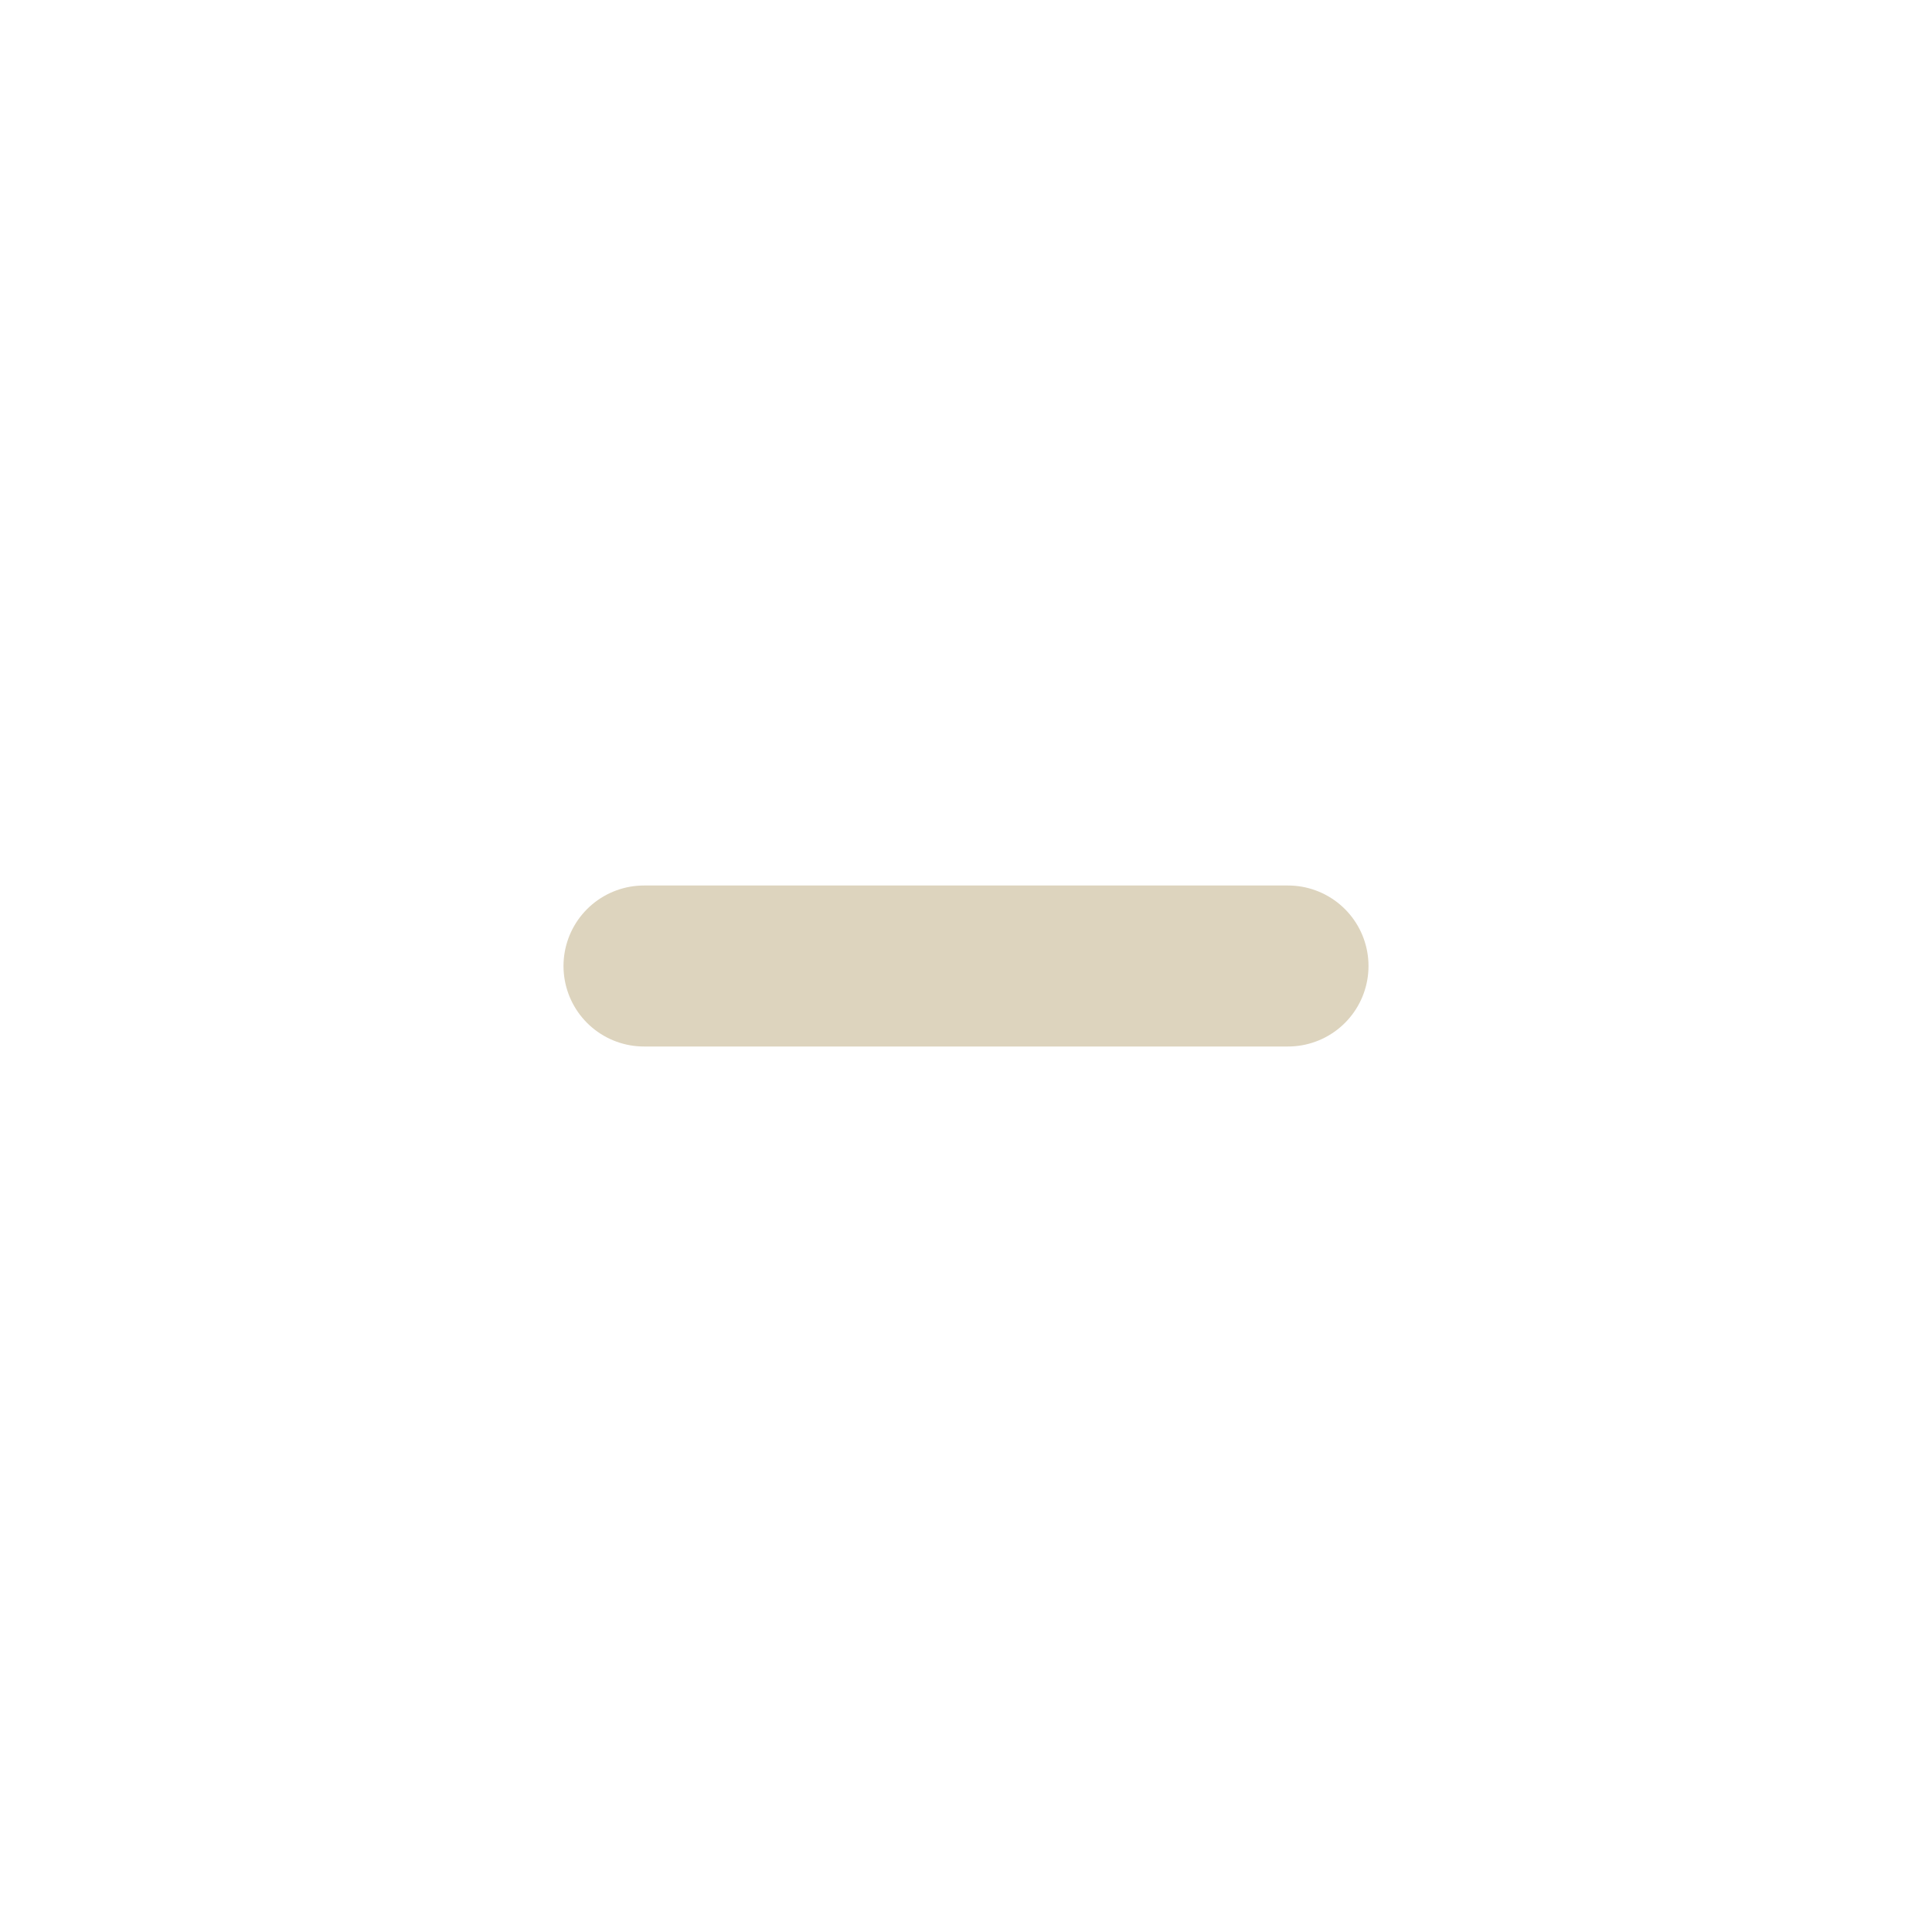
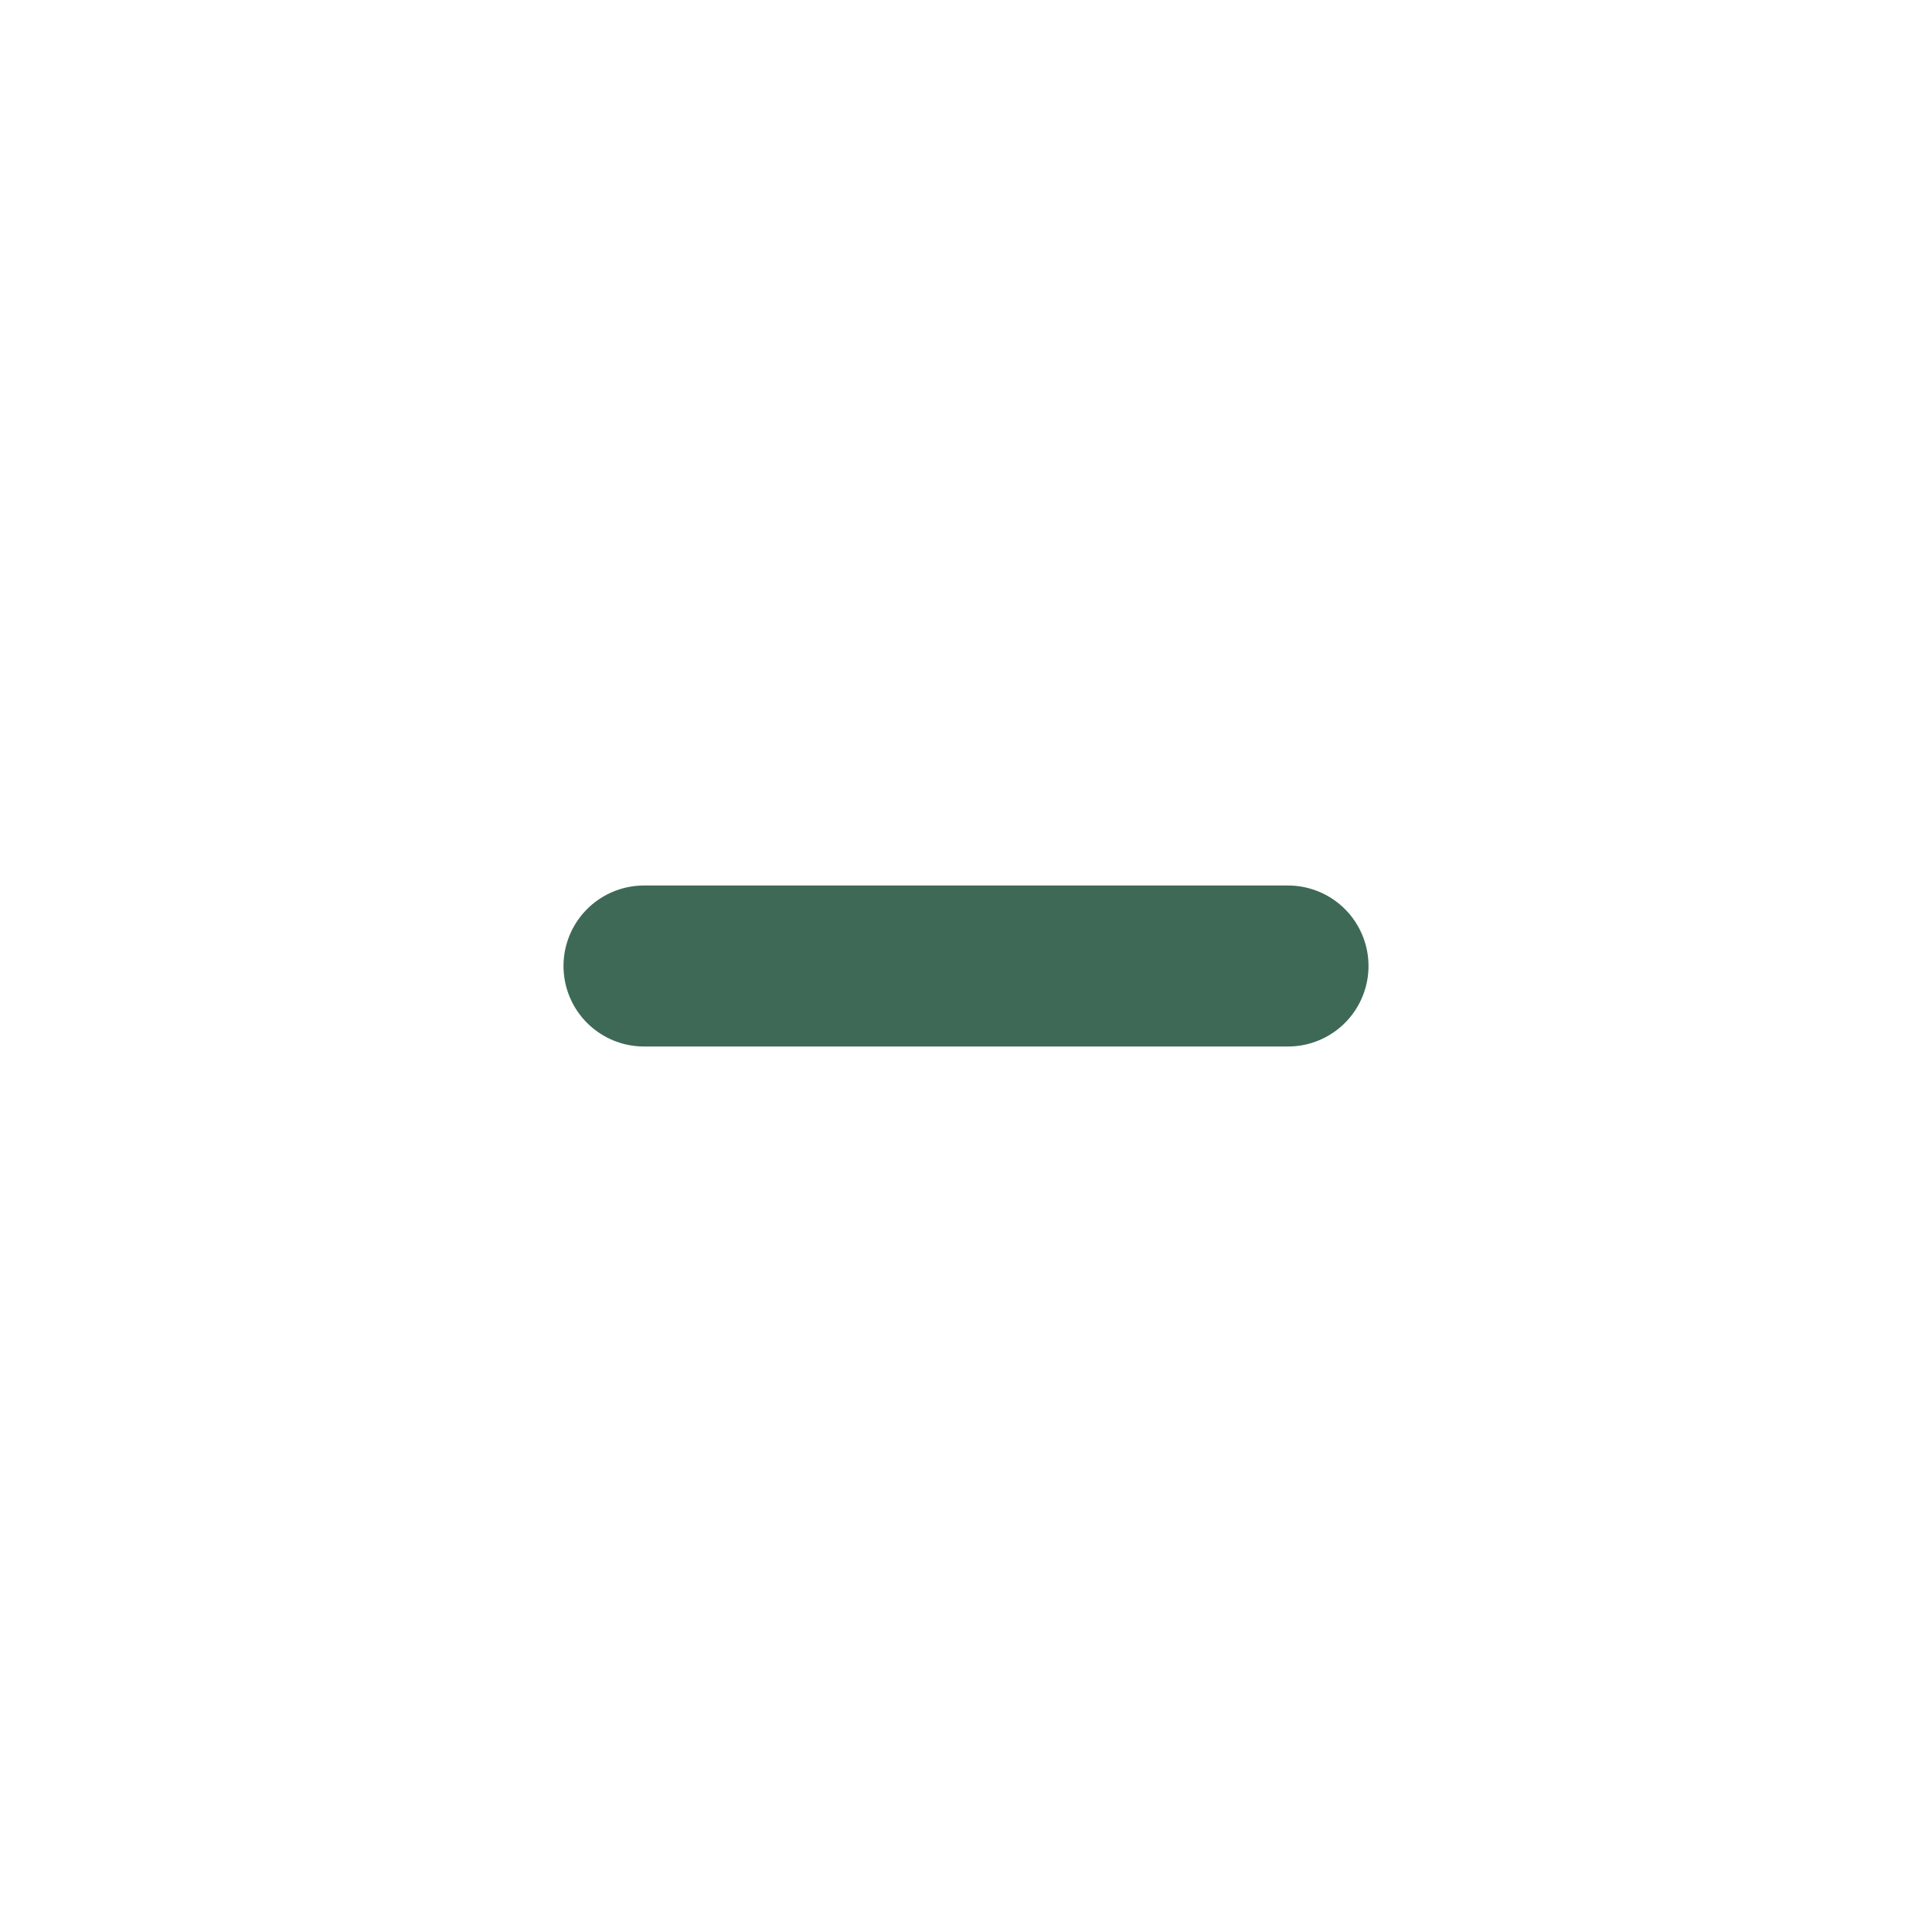
<svg xmlns="http://www.w3.org/2000/svg" width="24" height="24" viewBox="0 0 24 24" fill="none">
-   <path d="M16 12H8" stroke="#DDD4BE" stroke-width="2" stroke-linecap="round" stroke-linejoin="round" />
+   <path d="M16 12H8" stroke="#3E6957" stroke-width="2" stroke-linecap="round" stroke-linejoin="round" />
</svg>
